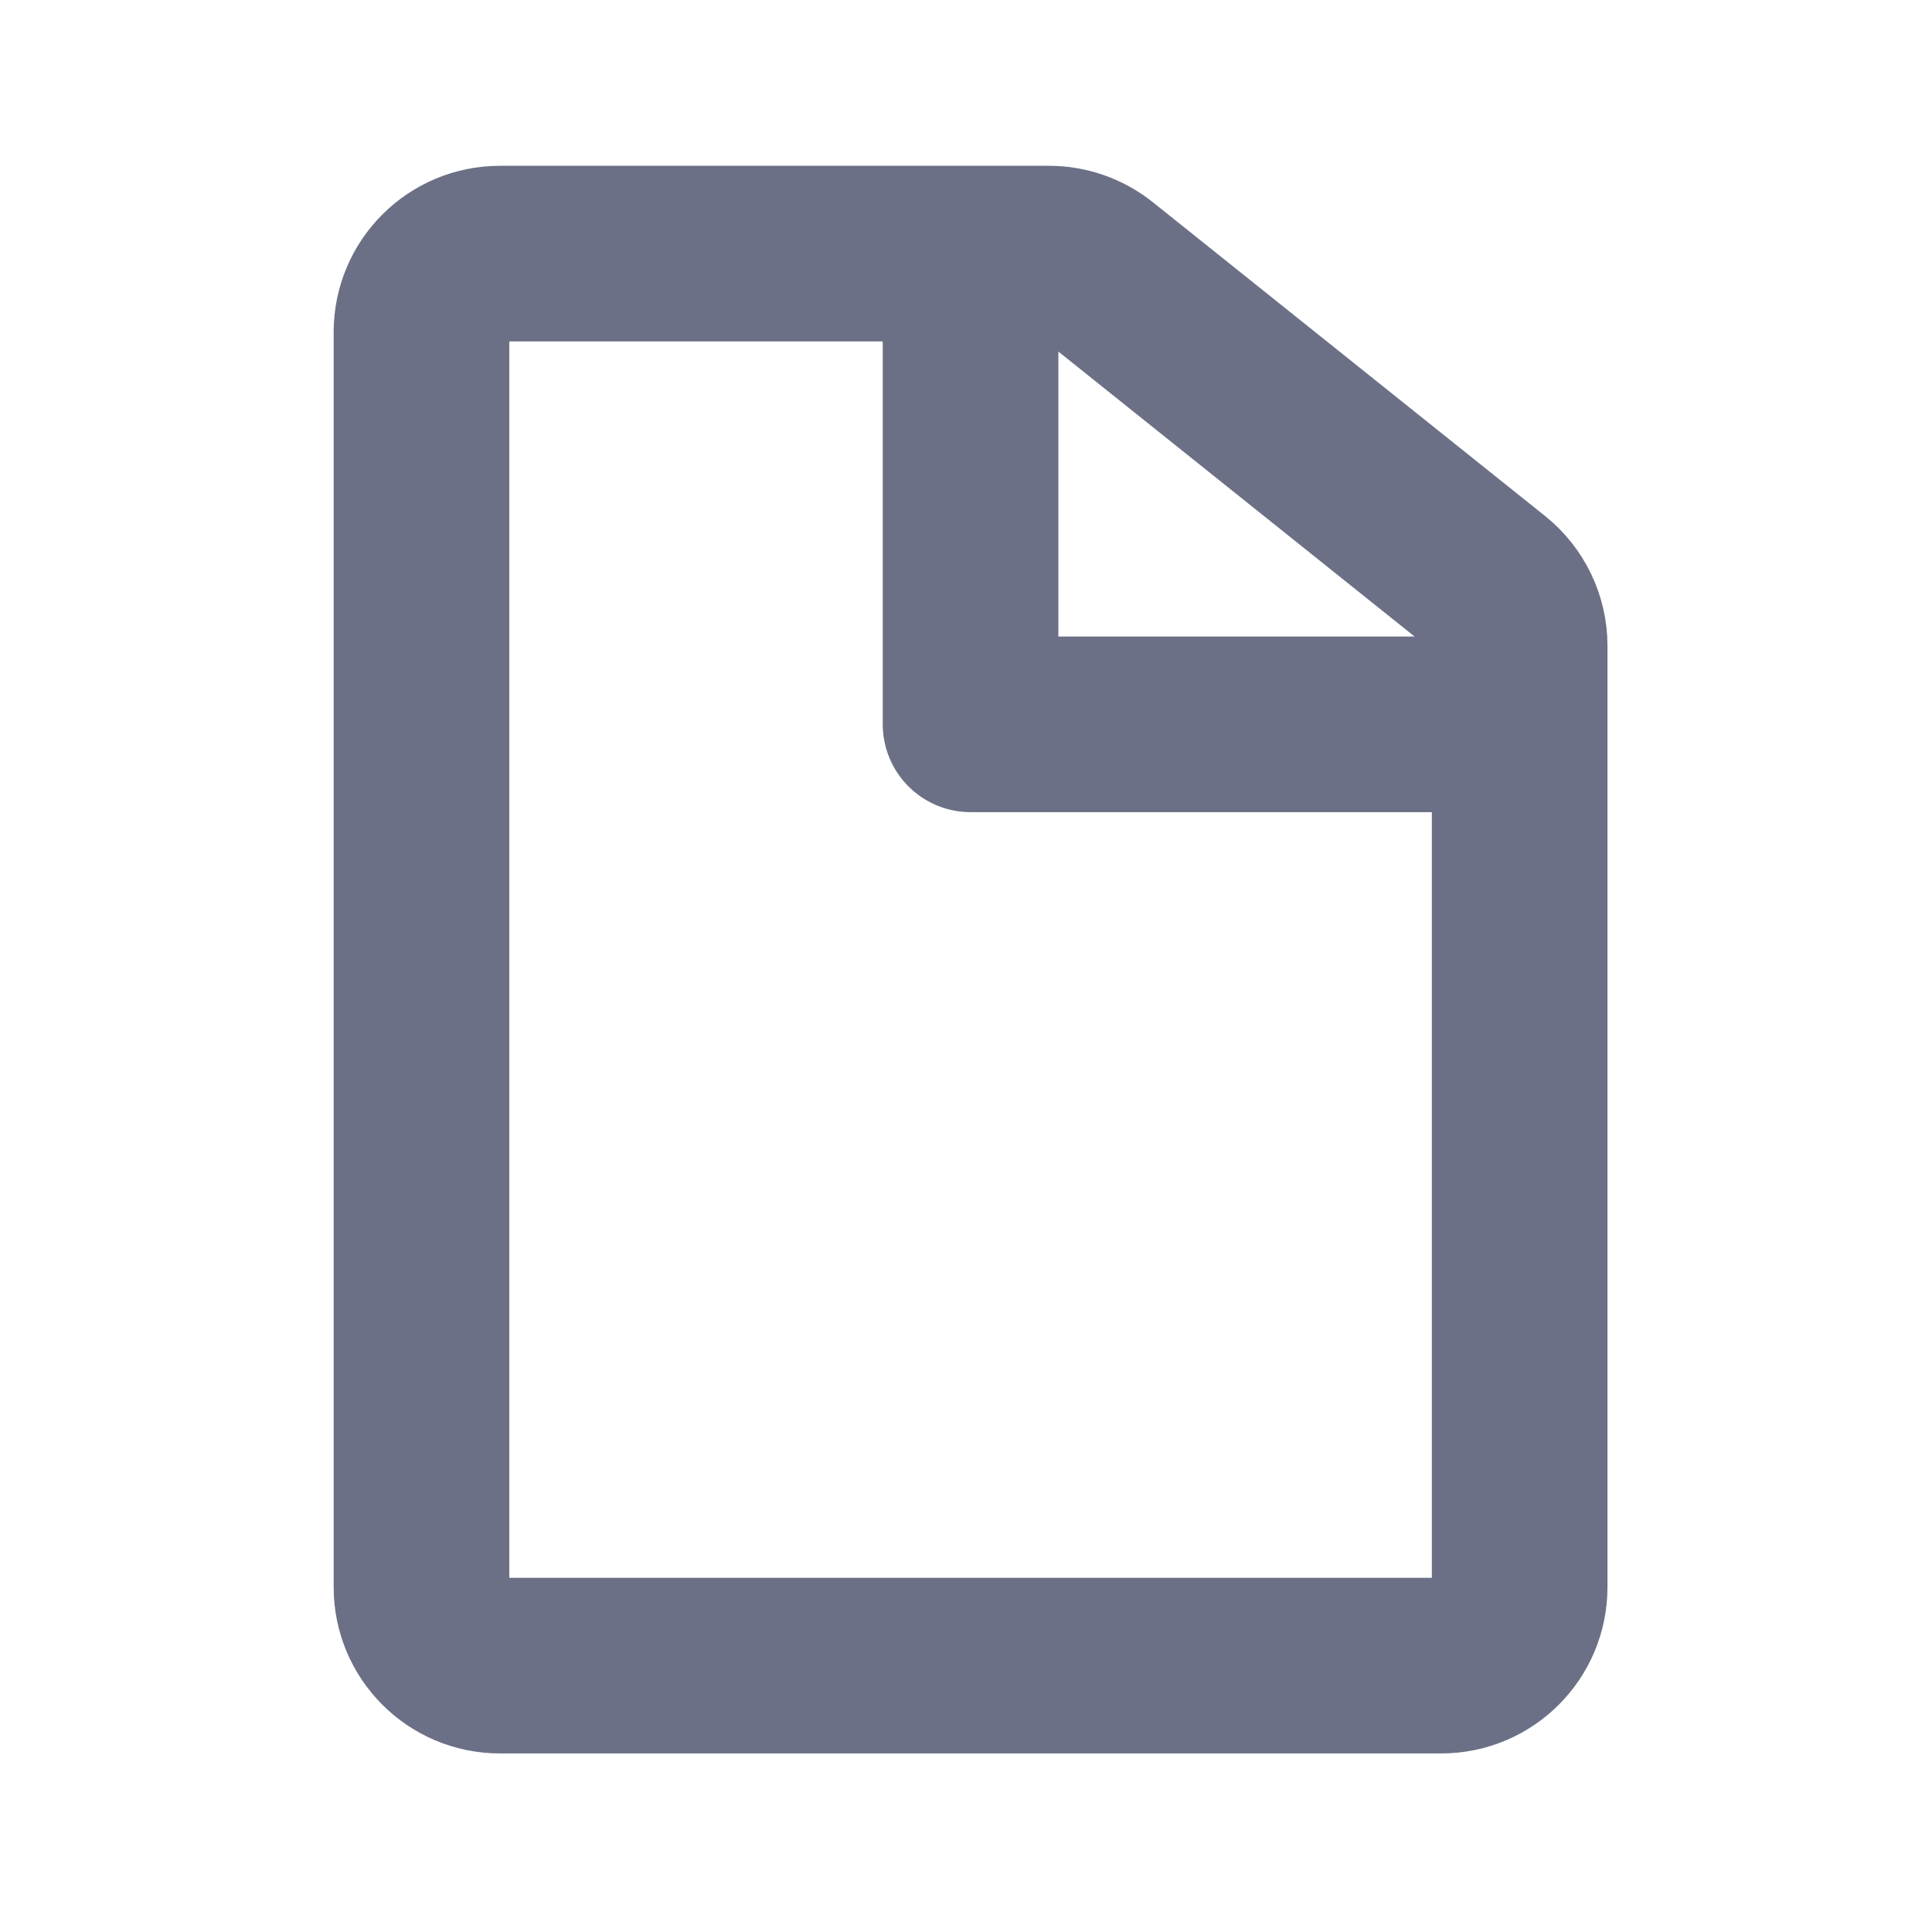
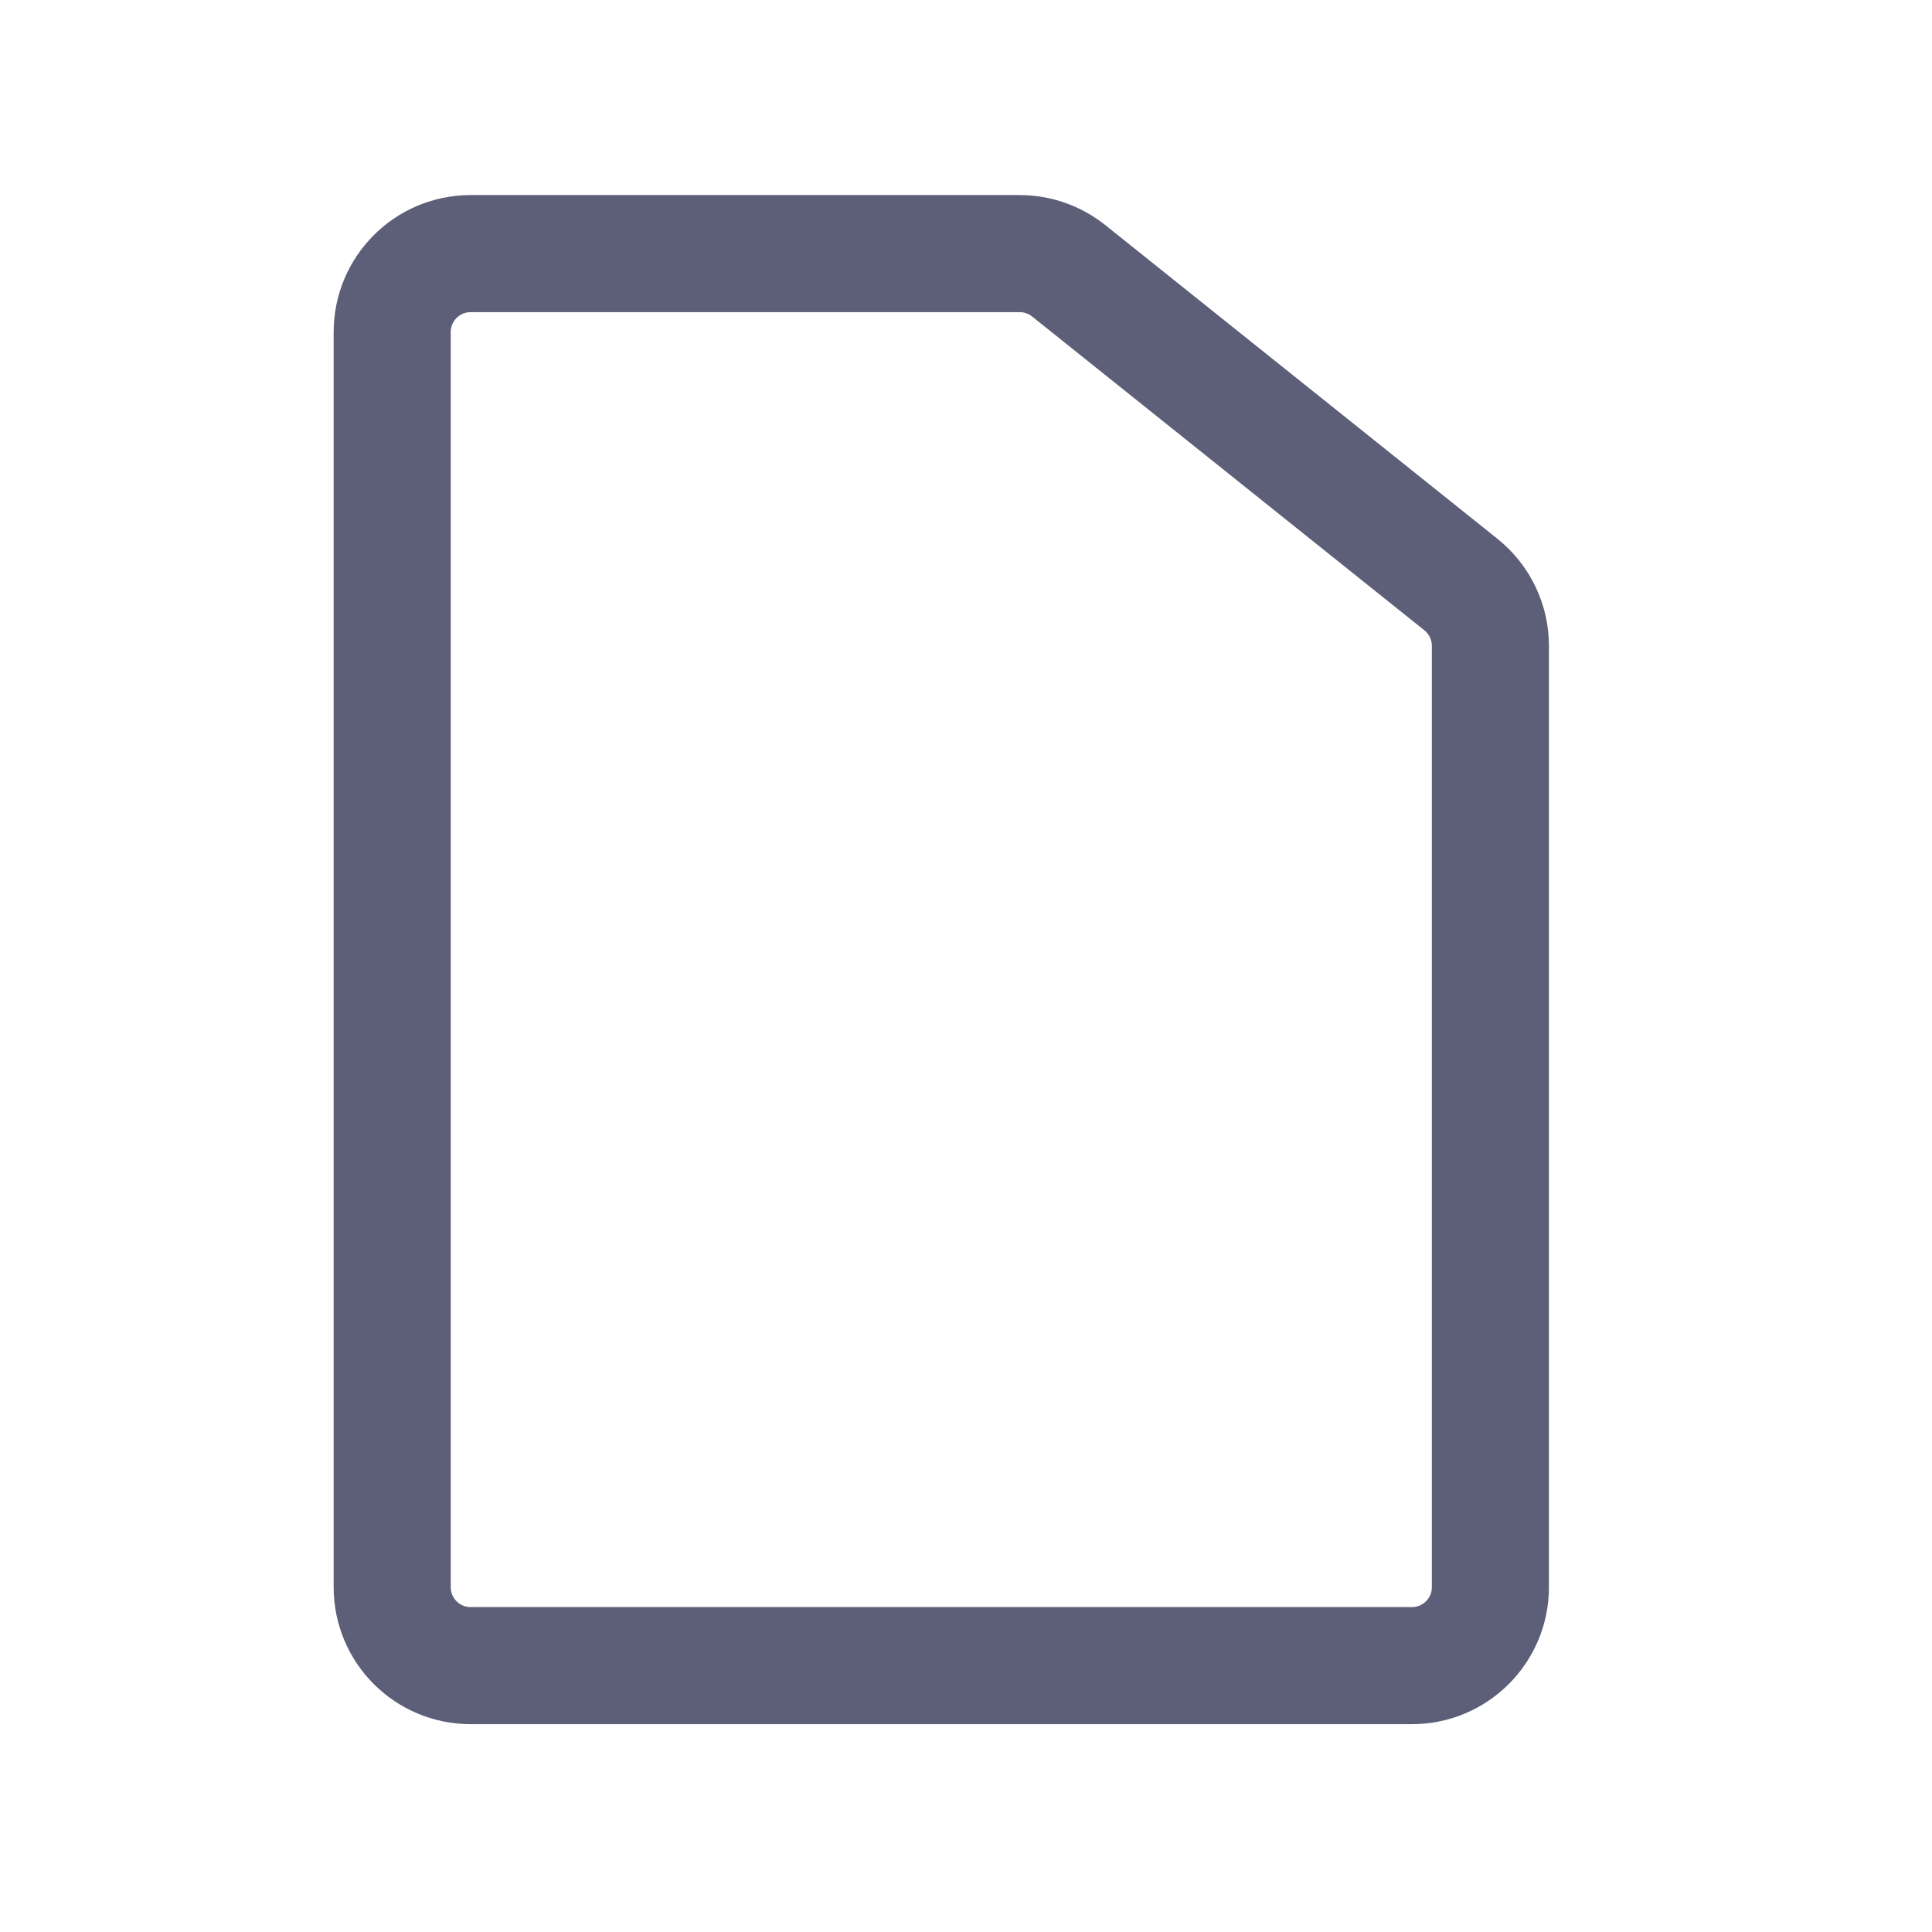
<svg xmlns="http://www.w3.org/2000/svg" width="33" height="33" viewBox="0 0 33 33" fill="none">
-   <path d="M8.539 4.332C7.799 4.332 7.199 4.932 7.199 5.672V27.11C7.199 27.85 7.799 28.45 8.539 28.45H24.617C25.357 28.45 25.957 27.85 25.957 27.11V11.032C25.957 10.624 25.772 10.24 25.454 9.985L18.755 4.626C18.517 4.436 18.222 4.332 17.918 4.332H8.539Z" stroke="#6C7086" stroke-width="3" stroke-linejoin="round" />
-   <path d="M16.578 5.672V12.372H24.617" stroke="#6C7086" stroke-width="3" stroke-linejoin="round" />
+   <path d="M8.038 4.332C7.298 4.332 6.699 4.932 6.699 5.672V27.11C6.699 27.85 7.298 28.45 8.038 28.45H24.117C24.857 28.45 25.457 27.85 25.457 27.11V11.032C25.457 10.624 25.272 10.24 24.954 9.985L18.255 4.626C18.017 4.436 17.722 4.332 17.418 4.332H8.038Z" stroke="#5C5F77" stroke-width="2" stroke-linejoin="round" />
</svg>
